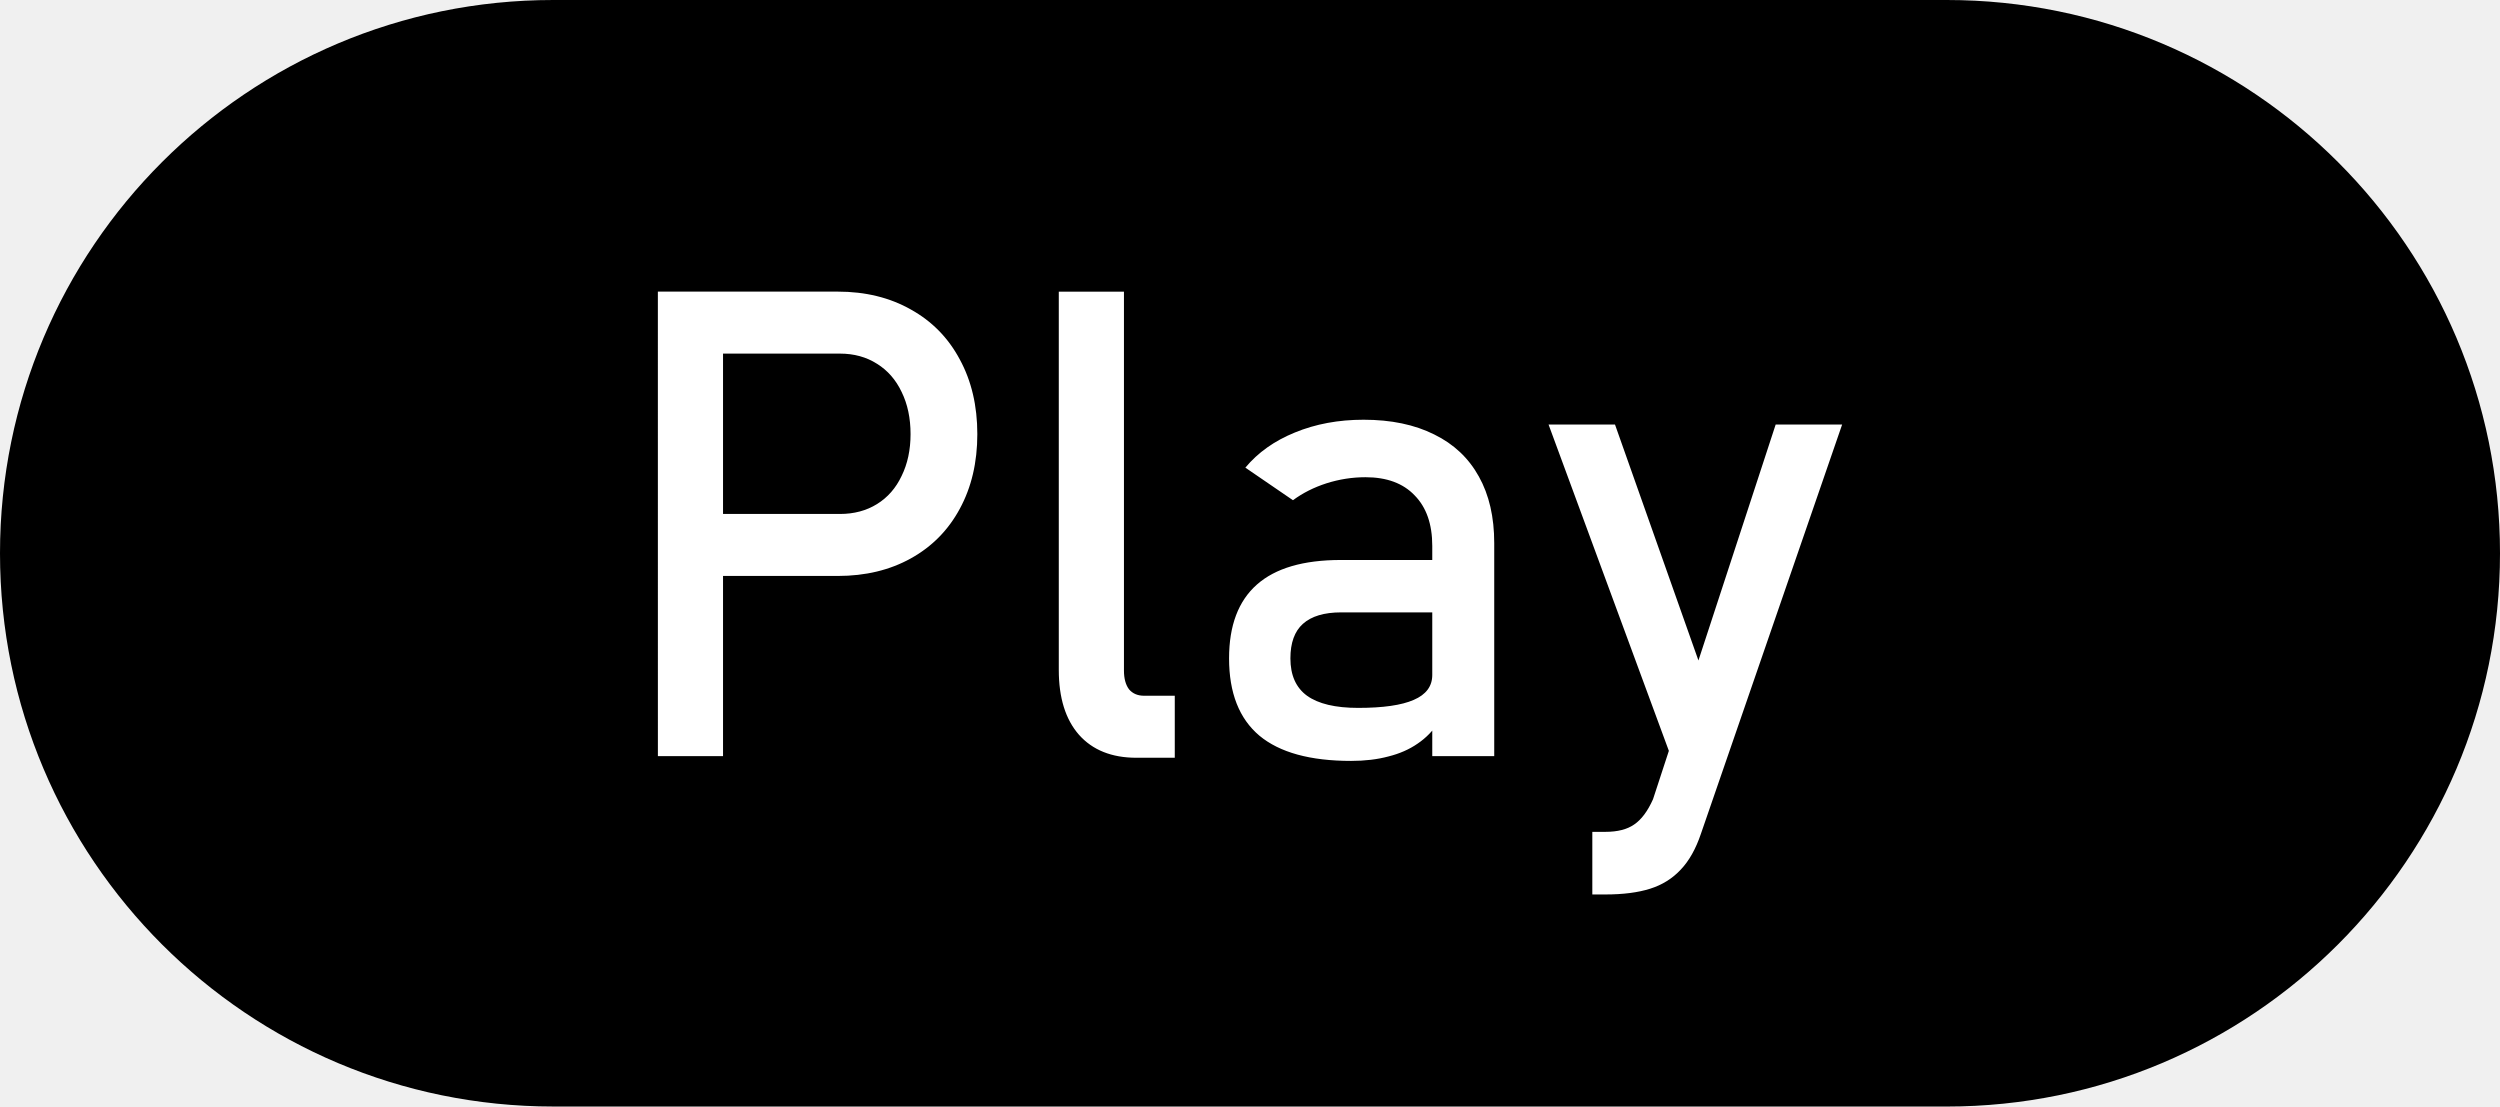
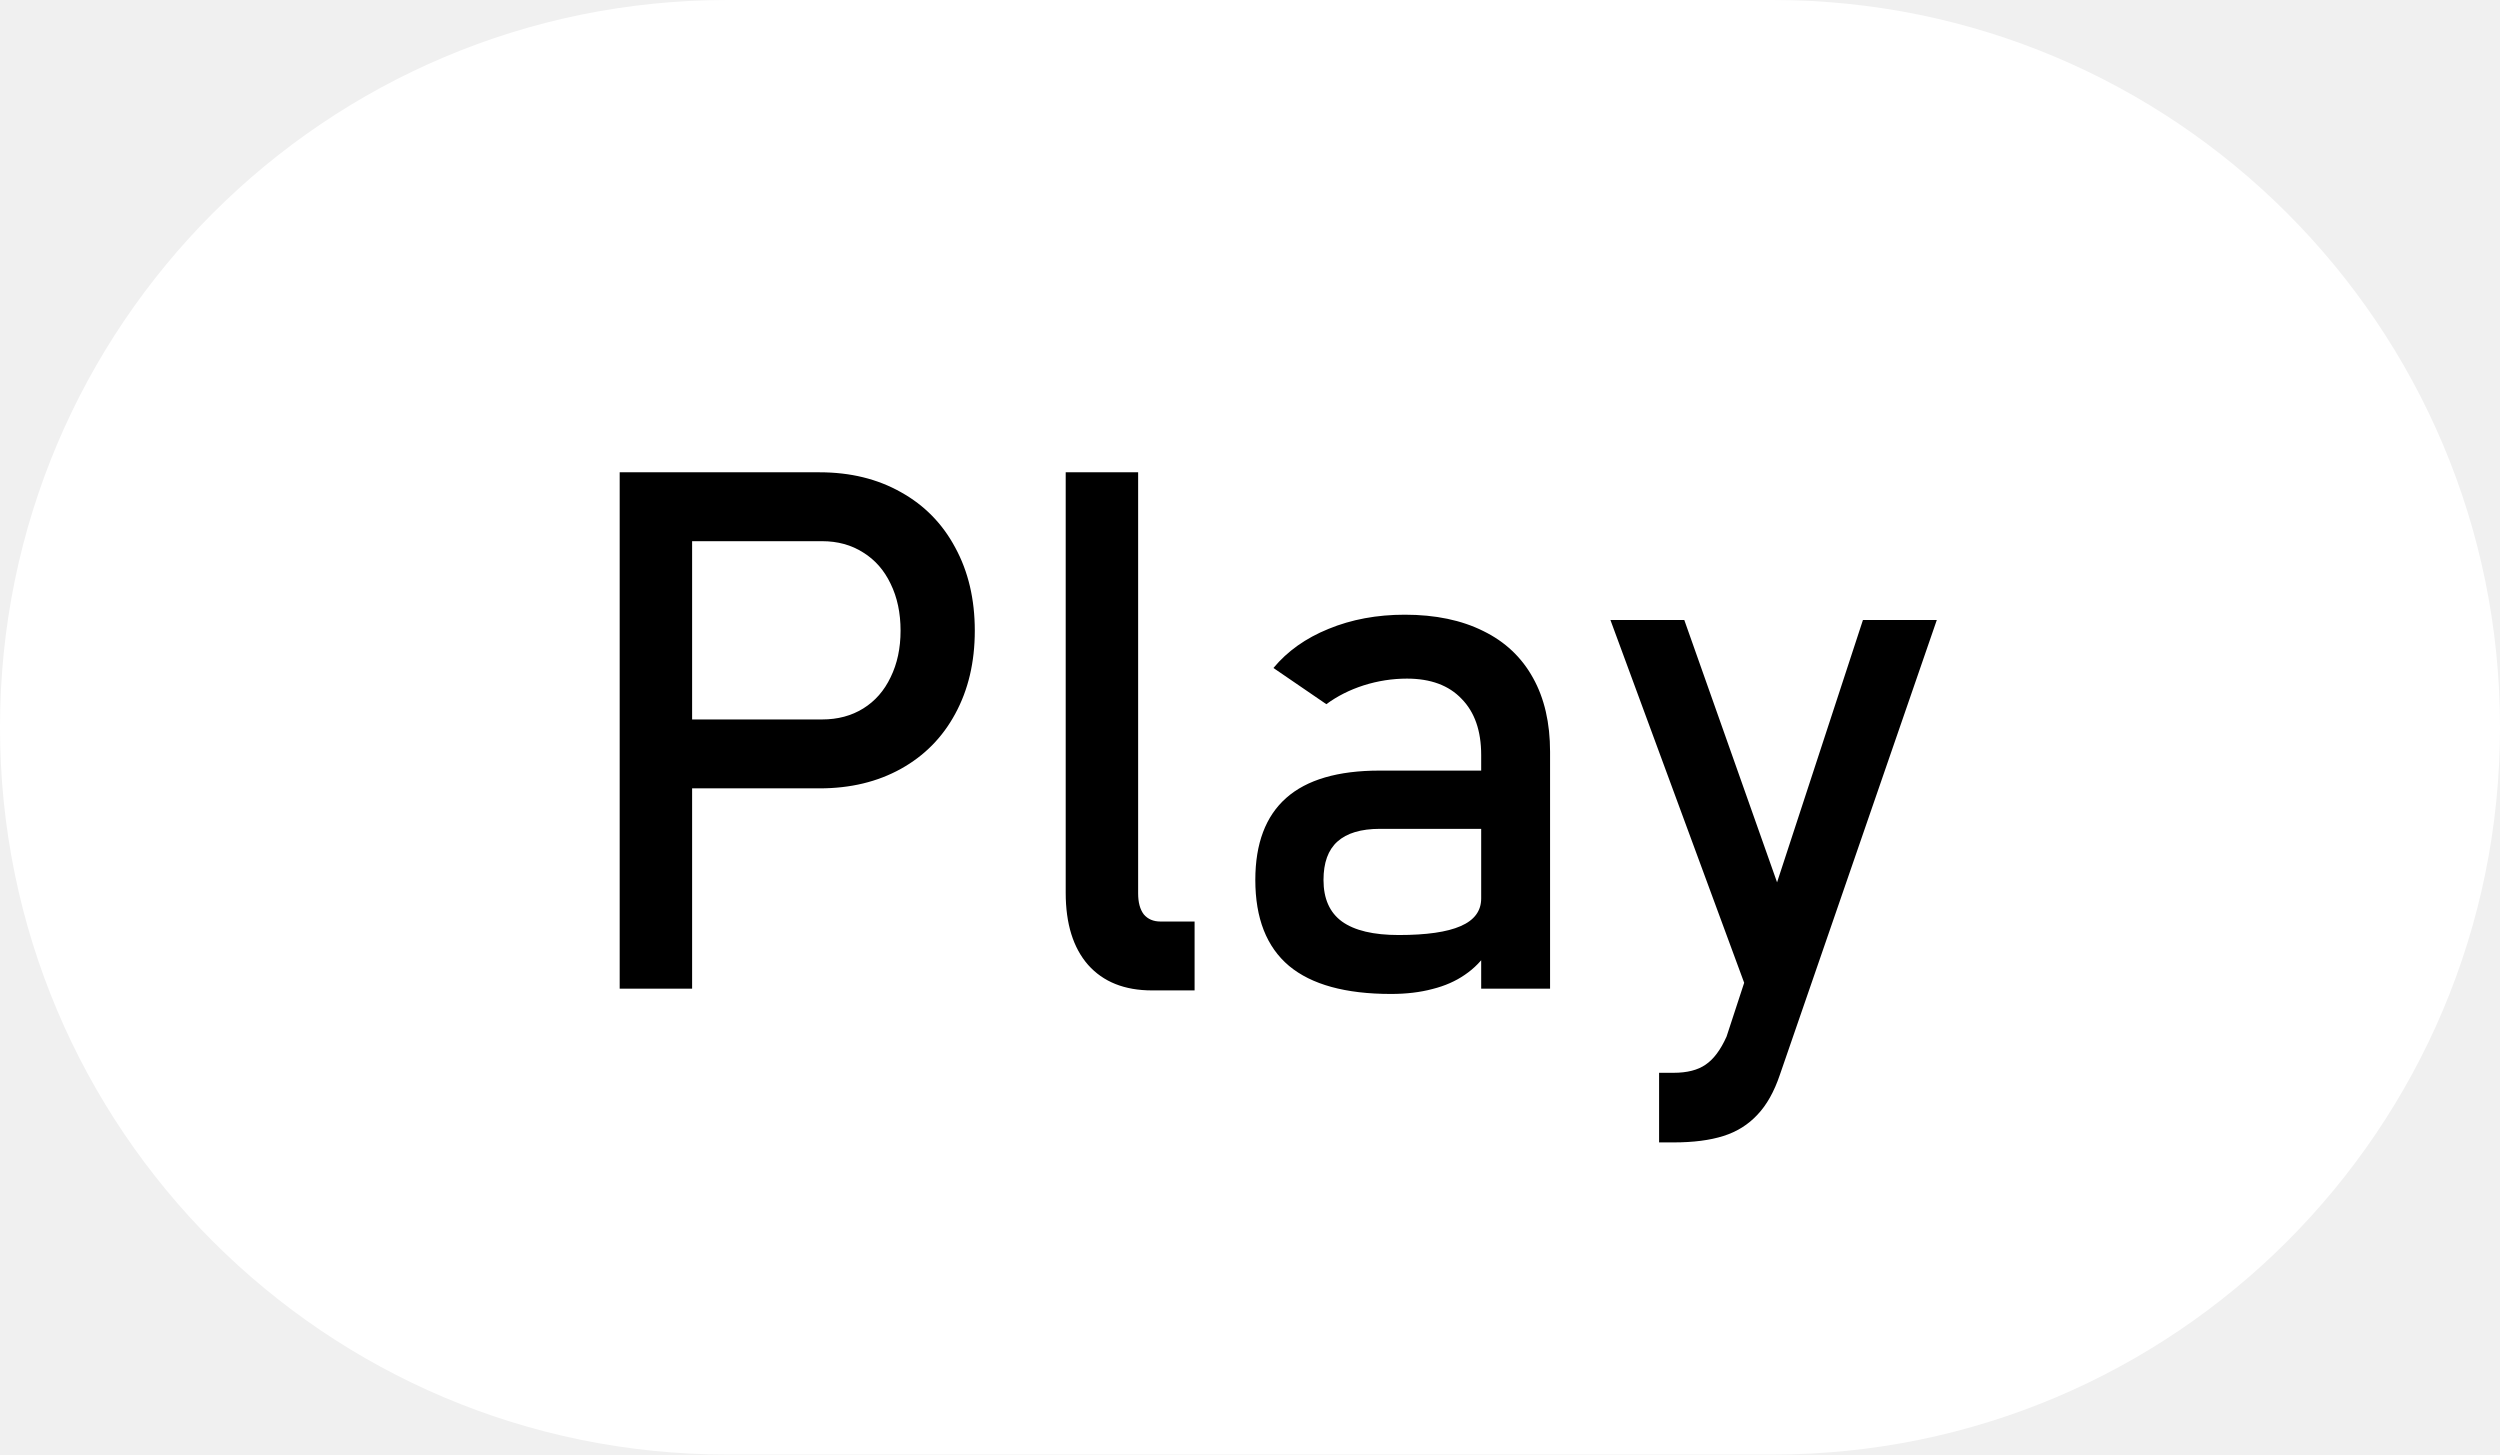
- <svg xmlns="http://www.w3.org/2000/svg" width="407.578" height="180.401" viewBox="0 0 107.838 47.731">
-   <path id="bg" d="M83.973 47.731c13.18 0 23.865-10.685 23.865-23.865C107.838 10.686 97.154 0 83.973 0H23.866C10.686 0 0 10.685 0 23.866 0 37.046 10.685 47.73 23.866 47.73z" />
-   <path id="icon" fill="#fff" d="M73.216-164.516h6.408q.91 0 1.598-.427.69-.427 1.061-1.213.386-.785.386-1.805 0-1.033-.386-1.819-.372-.785-1.06-1.213-.69-.44-1.6-.44h-6.407v-2.674h6.311q1.792 0 3.156.772 1.364.758 2.108 2.15.758 1.391.758 3.224 0 1.833-.758 3.225-.744 1.378-2.108 2.136-1.364.758-3.156.758h-6.311zm-1.447-9.591h2.811v20.037H71.77zm20.105 16.344q0 .523.221.813.234.275.648.275h1.323V-154h-1.654q-1.599 0-2.48-.993-.869-.992-.869-2.797v-16.316h2.811Zm13.299-5.375q0-1.405-.758-2.177-.745-.786-2.123-.786-.854 0-1.68.262-.814.262-1.448.73l-2.053-1.405q.813-.978 2.136-1.516 1.337-.551 2.963-.551 1.777 0 3.045.634 1.268.62 1.93 1.819.661 1.185.661 2.866v9.192h-2.673zm-3.5 9.274q-2.646 0-3.956-1.088-1.309-1.103-1.309-3.335 0-2.122 1.2-3.183 1.198-1.061 3.623-1.061h4.066l.193 2.26h-4.245q-1.102 0-1.653.496-.538.482-.538 1.488 0 1.089.717 1.612.73.524 2.205.524 1.612 0 2.397-.345.8-.344.8-1.075l.289 2.012q-.372.58-.923.951-.538.372-1.254.551-.717.193-1.613.193zm21.18-14.51-6.091 17.652q-.33.979-.868 1.544-.538.579-1.323.827-.786.248-1.93.248h-.564v-2.701h.565q.785 0 1.24-.317.468-.317.813-1.089l5.291-16.164zm-12.664 0h2.866l4.396 12.43-1.557 3.045z" aria-label="Play" direction="rtl" font-family="Bahnschrift" font-size="28.222" style="-inkscape-font-specification:'Bahnschrift, Normal';text-align:center" text-anchor="middle" transform="translate(-43.392 186.686)" />
+ <svg xmlns="http://www.w3.org/2000/svg" width="110" height="64" viewBox="0 0 110 64" fill="none">
+   <rect width="110" height="64" rx="32" fill="white" />
+   <path d="M28.906 31.656H36.172C36.859 31.656 37.464 31.495 37.984 31.172C38.505 30.849 38.906 30.391 39.188 29.797C39.479 29.203 39.625 28.521 39.625 27.75C39.625 26.969 39.479 26.281 39.188 25.688C38.906 25.094 38.505 24.635 37.984 24.312C37.464 23.979 36.859 23.812 36.172 23.812H28.906V20.781H36.062C37.417 20.781 38.609 21.073 39.641 21.656C40.672 22.229 41.469 23.042 42.031 24.094C42.604 25.146 42.891 26.365 42.891 27.75C42.891 29.135 42.604 30.354 42.031 31.406C41.469 32.448 40.672 33.255 39.641 33.828C38.609 34.401 37.417 34.688 36.062 34.688H28.906V31.656ZM27.266 20.781H30.453V43.5H27.266V20.781ZM50.078 39.312C50.078 39.708 50.161 40.016 50.328 40.234C50.505 40.443 50.75 40.547 51.062 40.547H52.562V43.578H50.688C49.479 43.578 48.542 43.203 47.875 42.453C47.219 41.703 46.891 40.646 46.891 39.281V20.781H50.078V39.312ZM65.172 33.219C65.172 32.156 64.885 31.333 64.312 30.75C63.75 30.156 62.948 29.859 61.906 29.859C61.26 29.859 60.625 29.958 60 30.156C59.385 30.354 58.839 30.63 58.359 30.984L56.031 29.391C56.646 28.651 57.453 28.078 58.453 27.672C59.464 27.255 60.583 27.047 61.812 27.047C63.156 27.047 64.307 27.287 65.266 27.766C66.224 28.234 66.953 28.922 67.453 29.828C67.953 30.724 68.203 31.807 68.203 33.078V43.5H65.172V33.219ZM61.203 43.734C59.203 43.734 57.708 43.323 56.719 42.5C55.729 41.667 55.234 40.406 55.234 38.719C55.234 37.115 55.688 35.911 56.594 35.109C57.5 34.307 58.87 33.906 60.703 33.906H65.312L65.531 36.469H60.719C59.885 36.469 59.26 36.656 58.844 37.031C58.438 37.396 58.234 37.958 58.234 38.719C58.234 39.542 58.505 40.151 59.047 40.547C59.599 40.943 60.432 41.141 61.547 41.141C62.766 41.141 63.672 41.01 64.266 40.75C64.87 40.49 65.172 40.083 65.172 39.531L65.5 41.812C65.219 42.25 64.87 42.609 64.453 42.891C64.047 43.172 63.573 43.38 63.031 43.516C62.49 43.661 61.88 43.734 61.203 43.734ZM85.219 27.281L78.312 47.297C78.062 48.036 77.734 48.62 77.328 49.047C76.922 49.484 76.422 49.797 75.828 49.984C75.234 50.172 74.505 50.266 73.641 50.266H73V47.203H73.641C74.234 47.203 74.703 47.083 75.047 46.844C75.401 46.604 75.708 46.193 75.969 45.609L81.969 27.281H85.219ZM70.859 27.281H74.109L79.094 41.375L77.328 44.828L70.859 27.281Z" fill="black" />
</svg>
